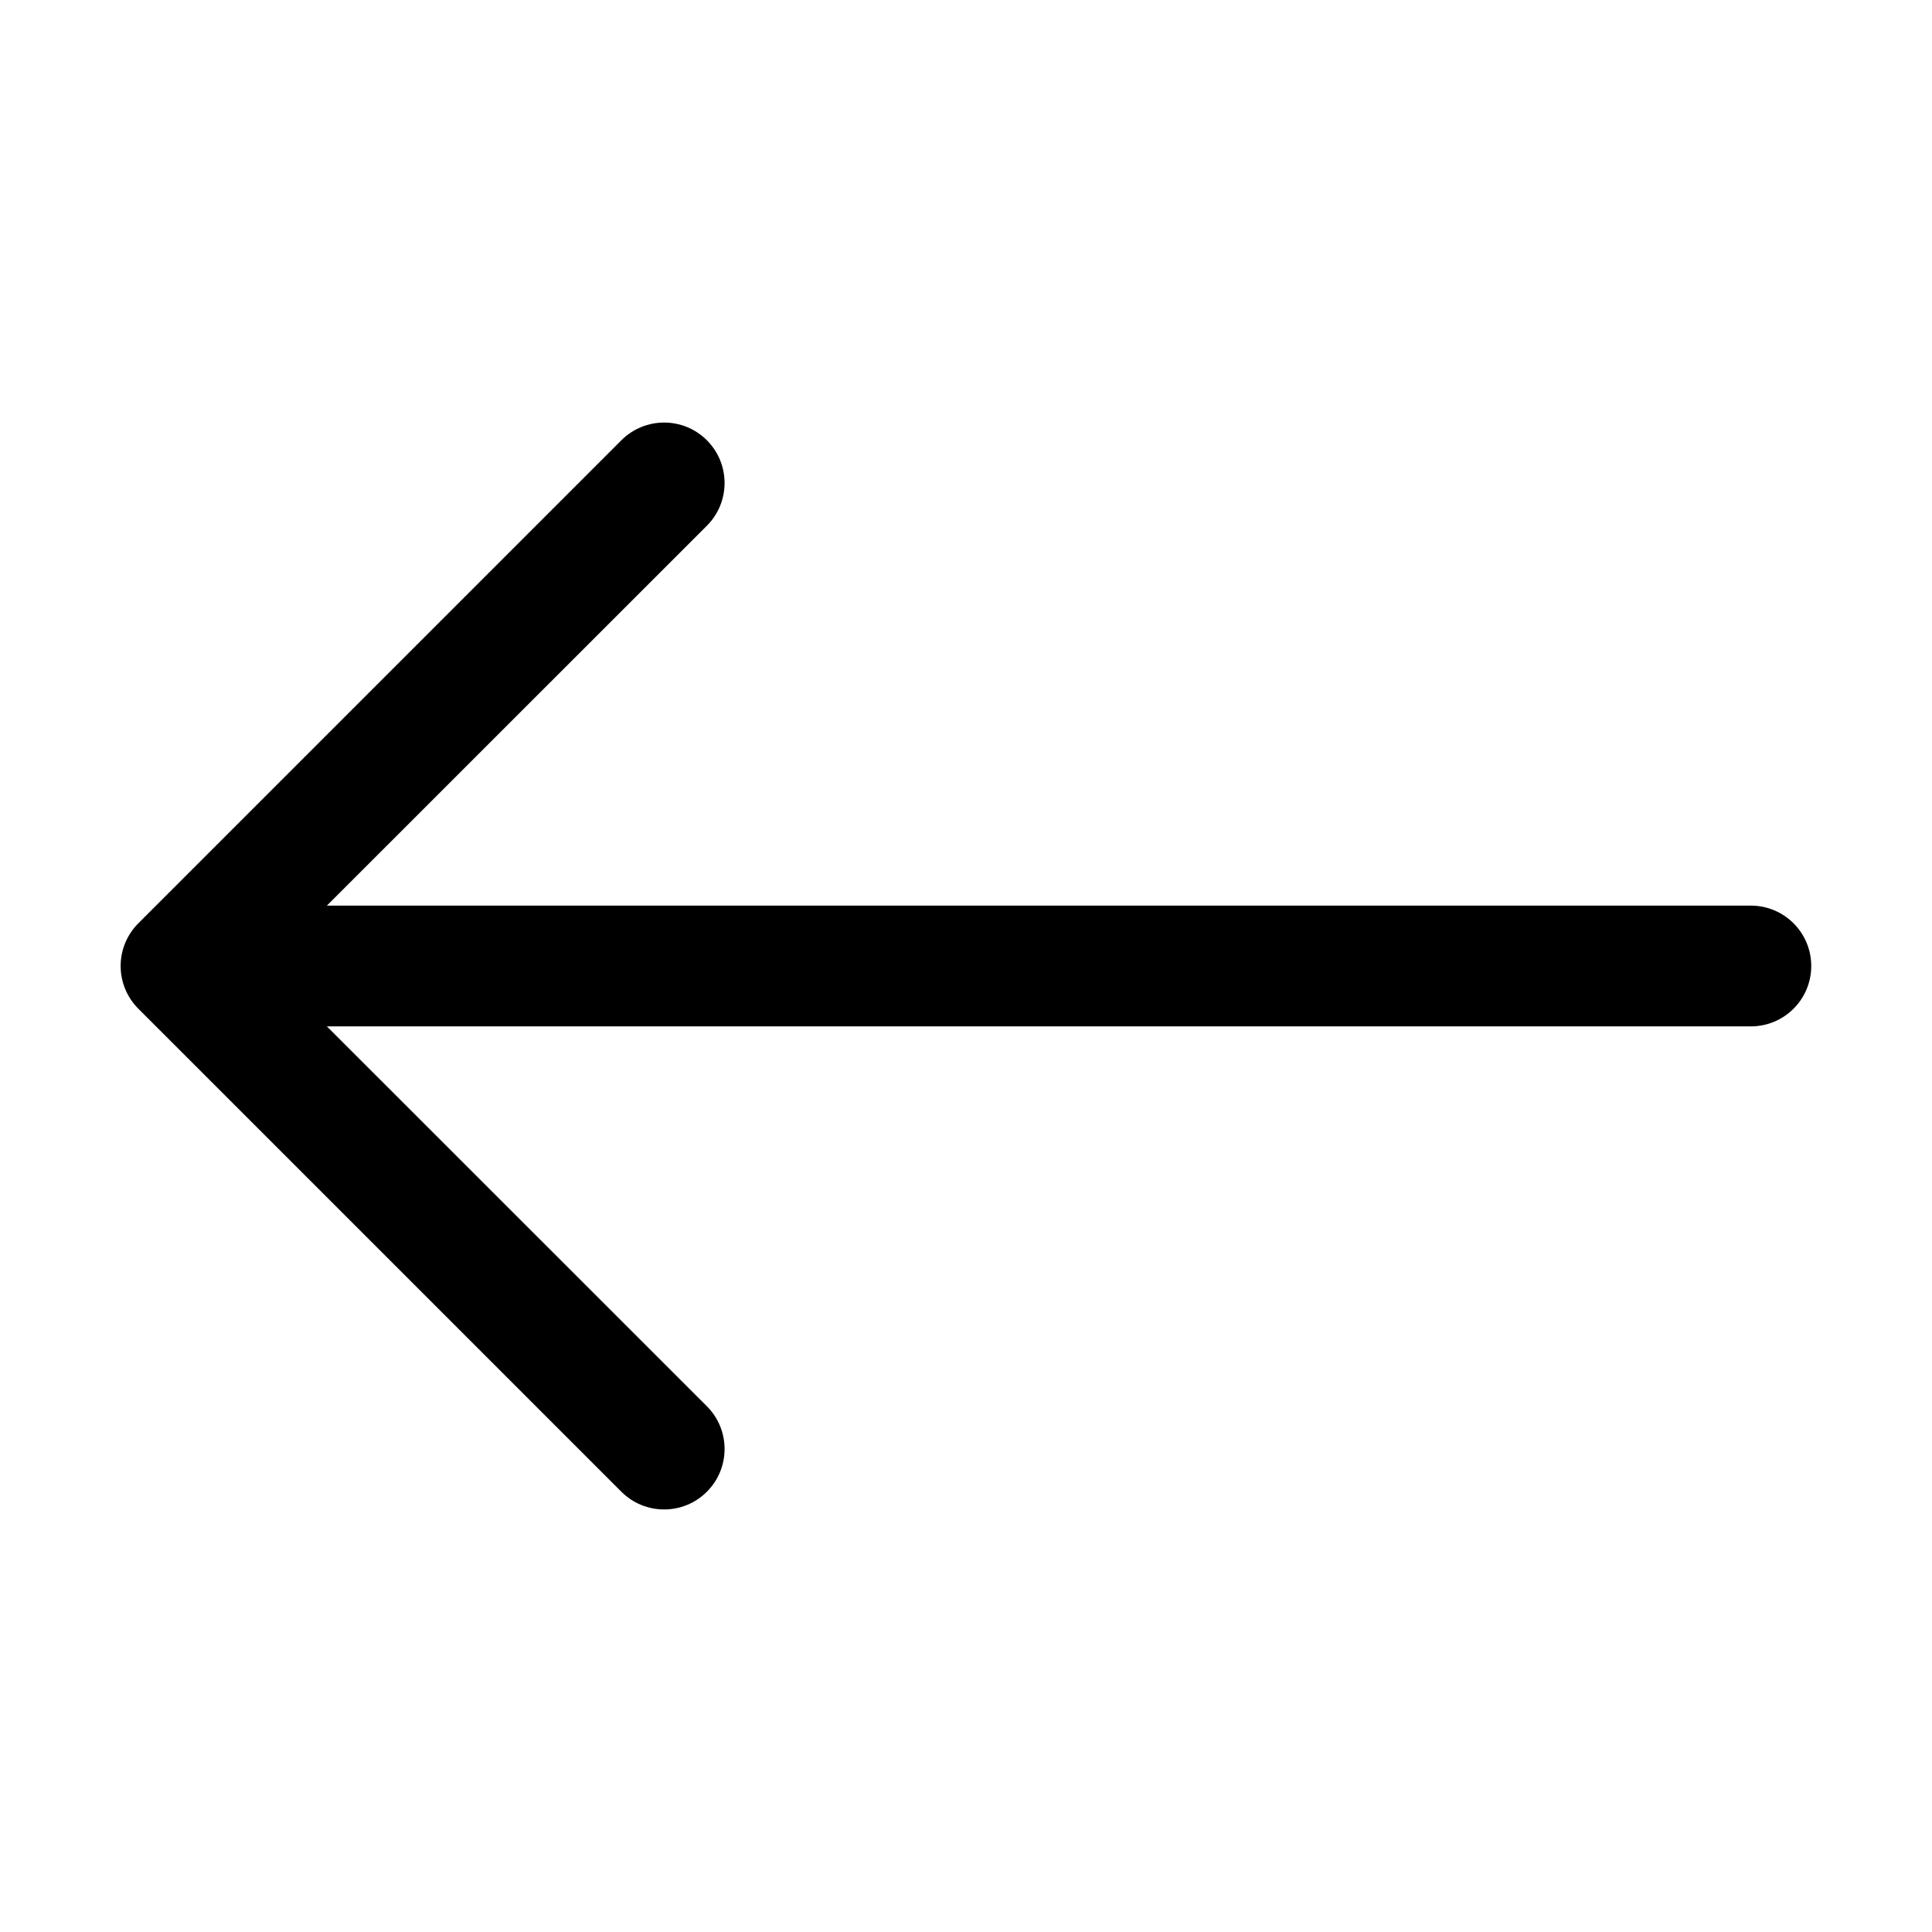
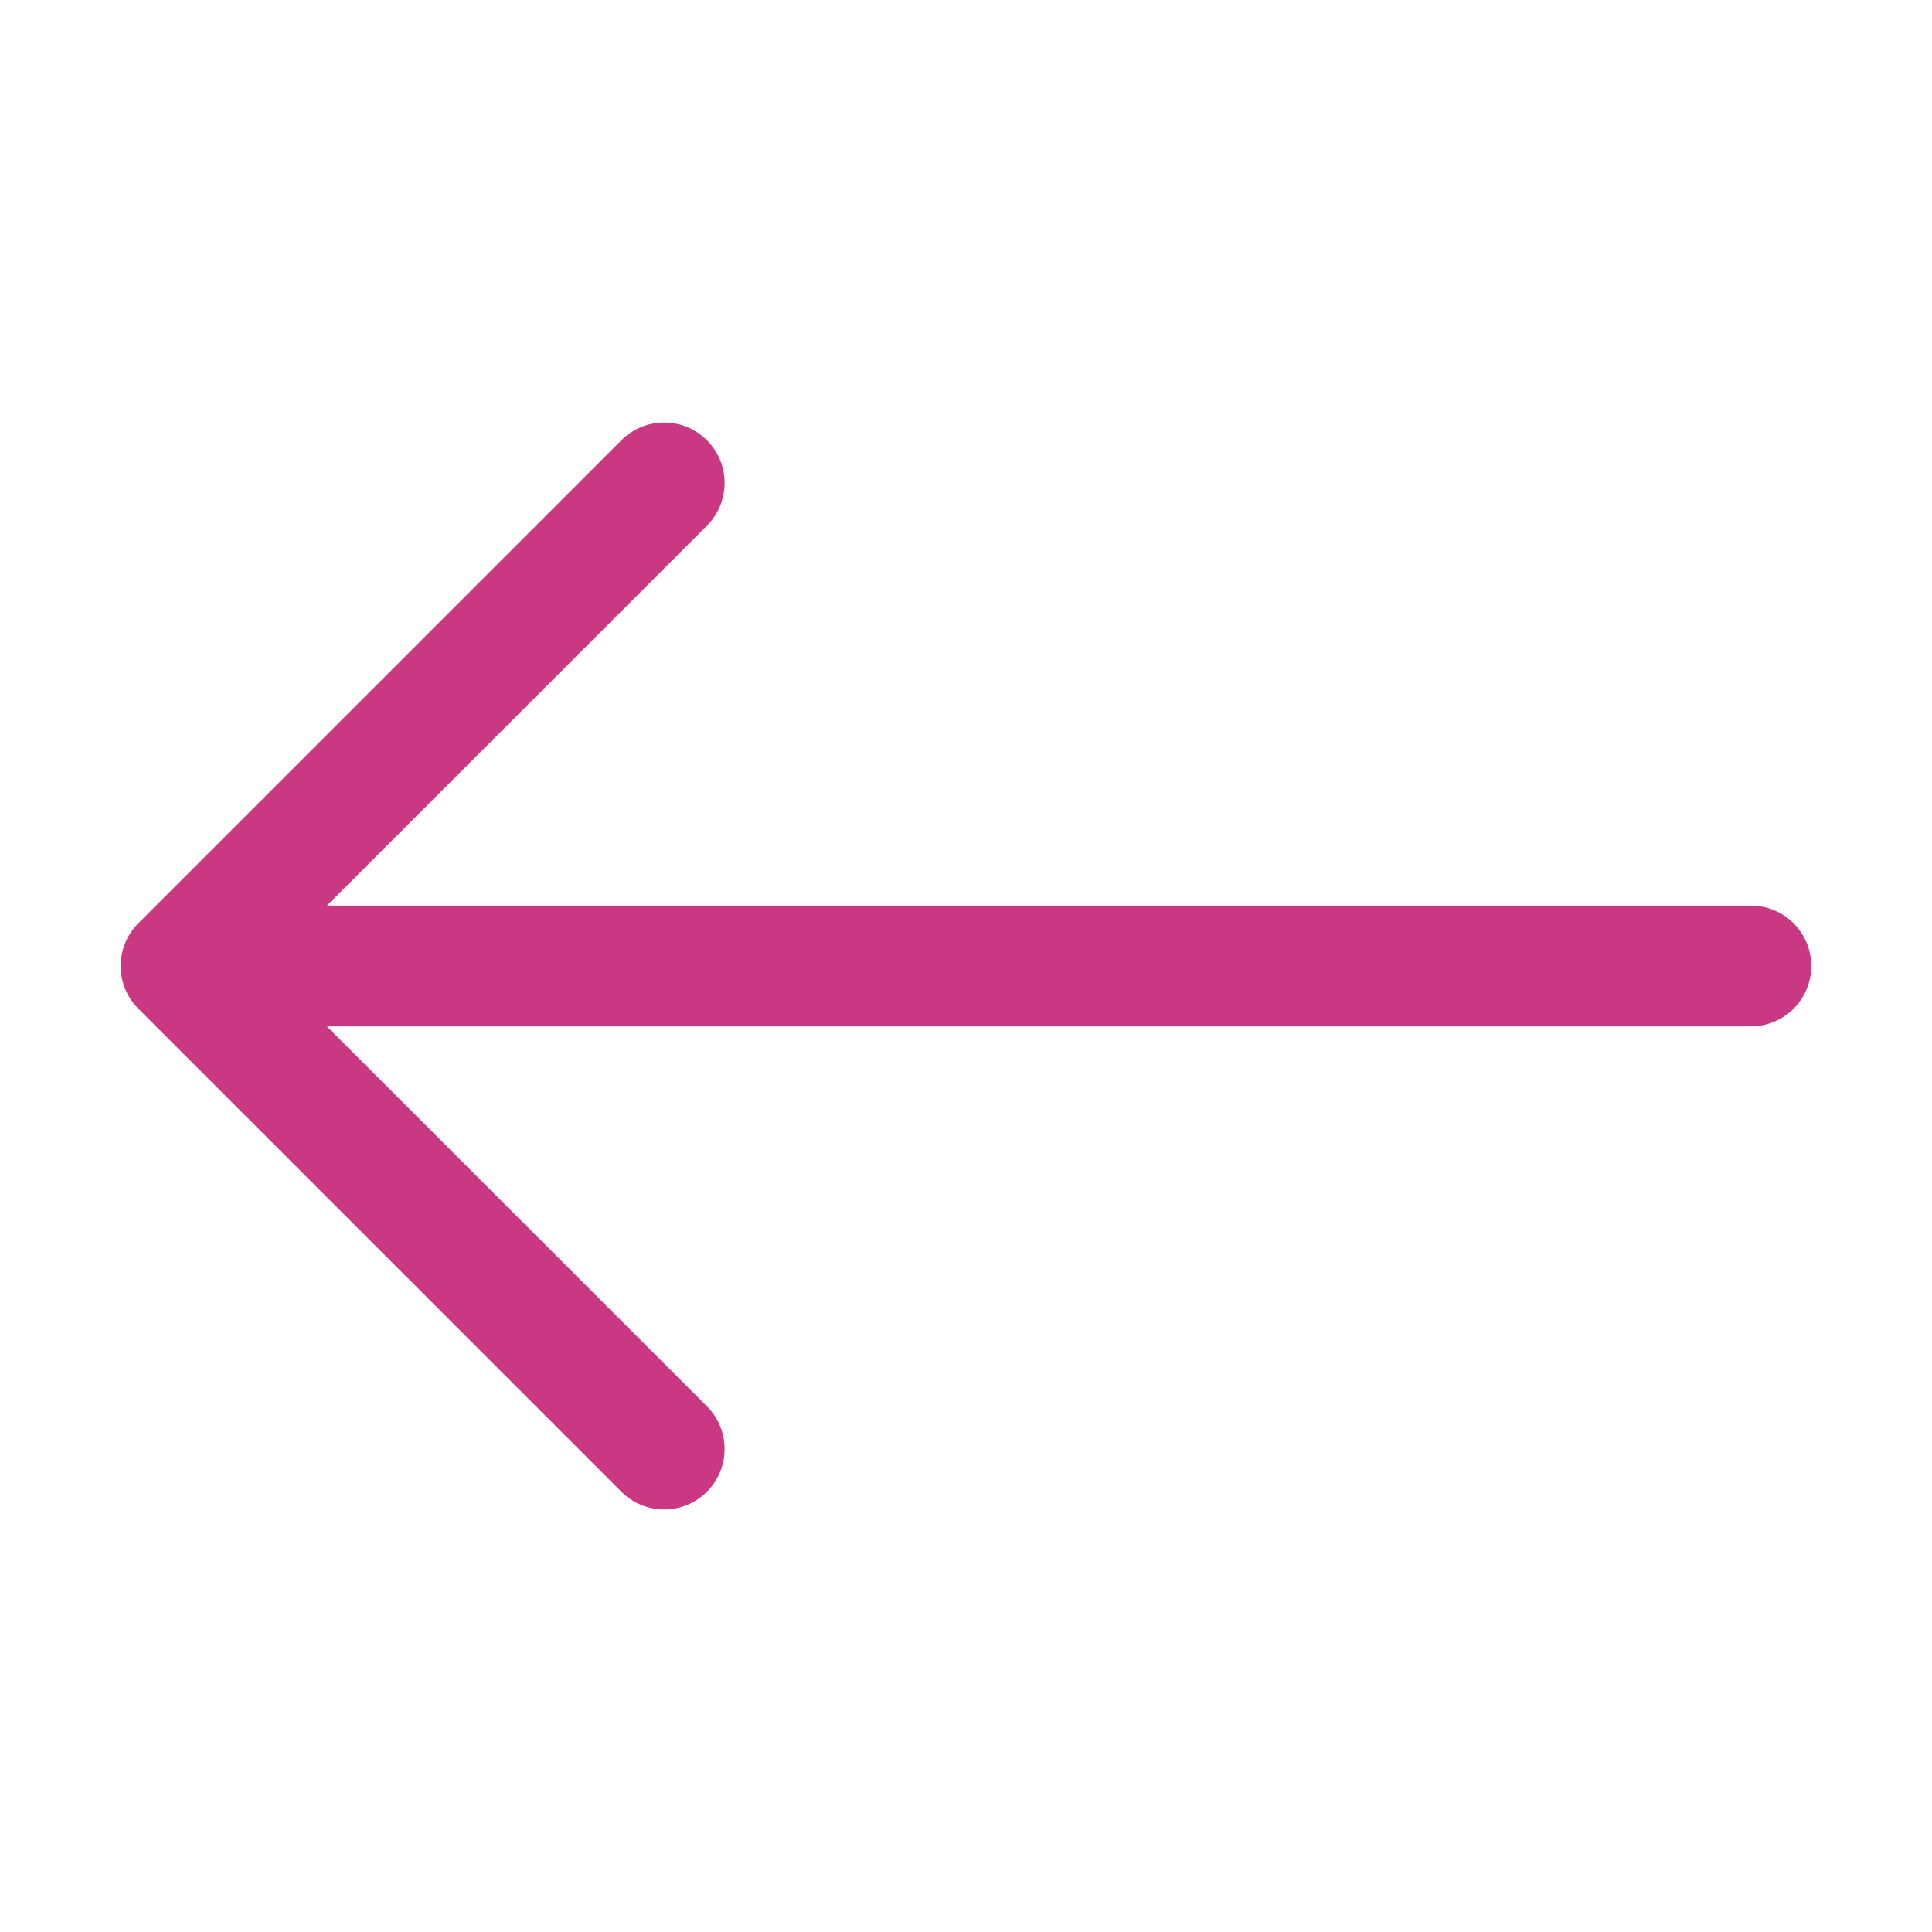
<svg xmlns="http://www.w3.org/2000/svg" width="16" height="16" fill="currentColor" class="bi bi-arrow-left" viewBox="0 0 16 16">
-   <path fill-rule="evenodd" d="M15 8a.5.5 0 0 0-.5-.5H2.707l3.147-3.146a.5.5 0 1 0-.708-.708l-4 4a.5.5 0 0 0 0 .708l4 4a.5.5 0 0 0 .708-.708L2.707 8.5H14.5A.5.5 0 0 0 15 8" />
+   <path fill="#CA3884" d="M15 8a.5.5 0 0 0-.5-.5H2.707l3.147-3.146a.5.5 0 1 0-.708-.708l-4 4a.5.5 0 0 0 0 .708l4 4a.5.5 0 0 0 .708-.708L2.707 8.5H14.5A.5.5 0 0 0 15 8" />
</svg>
